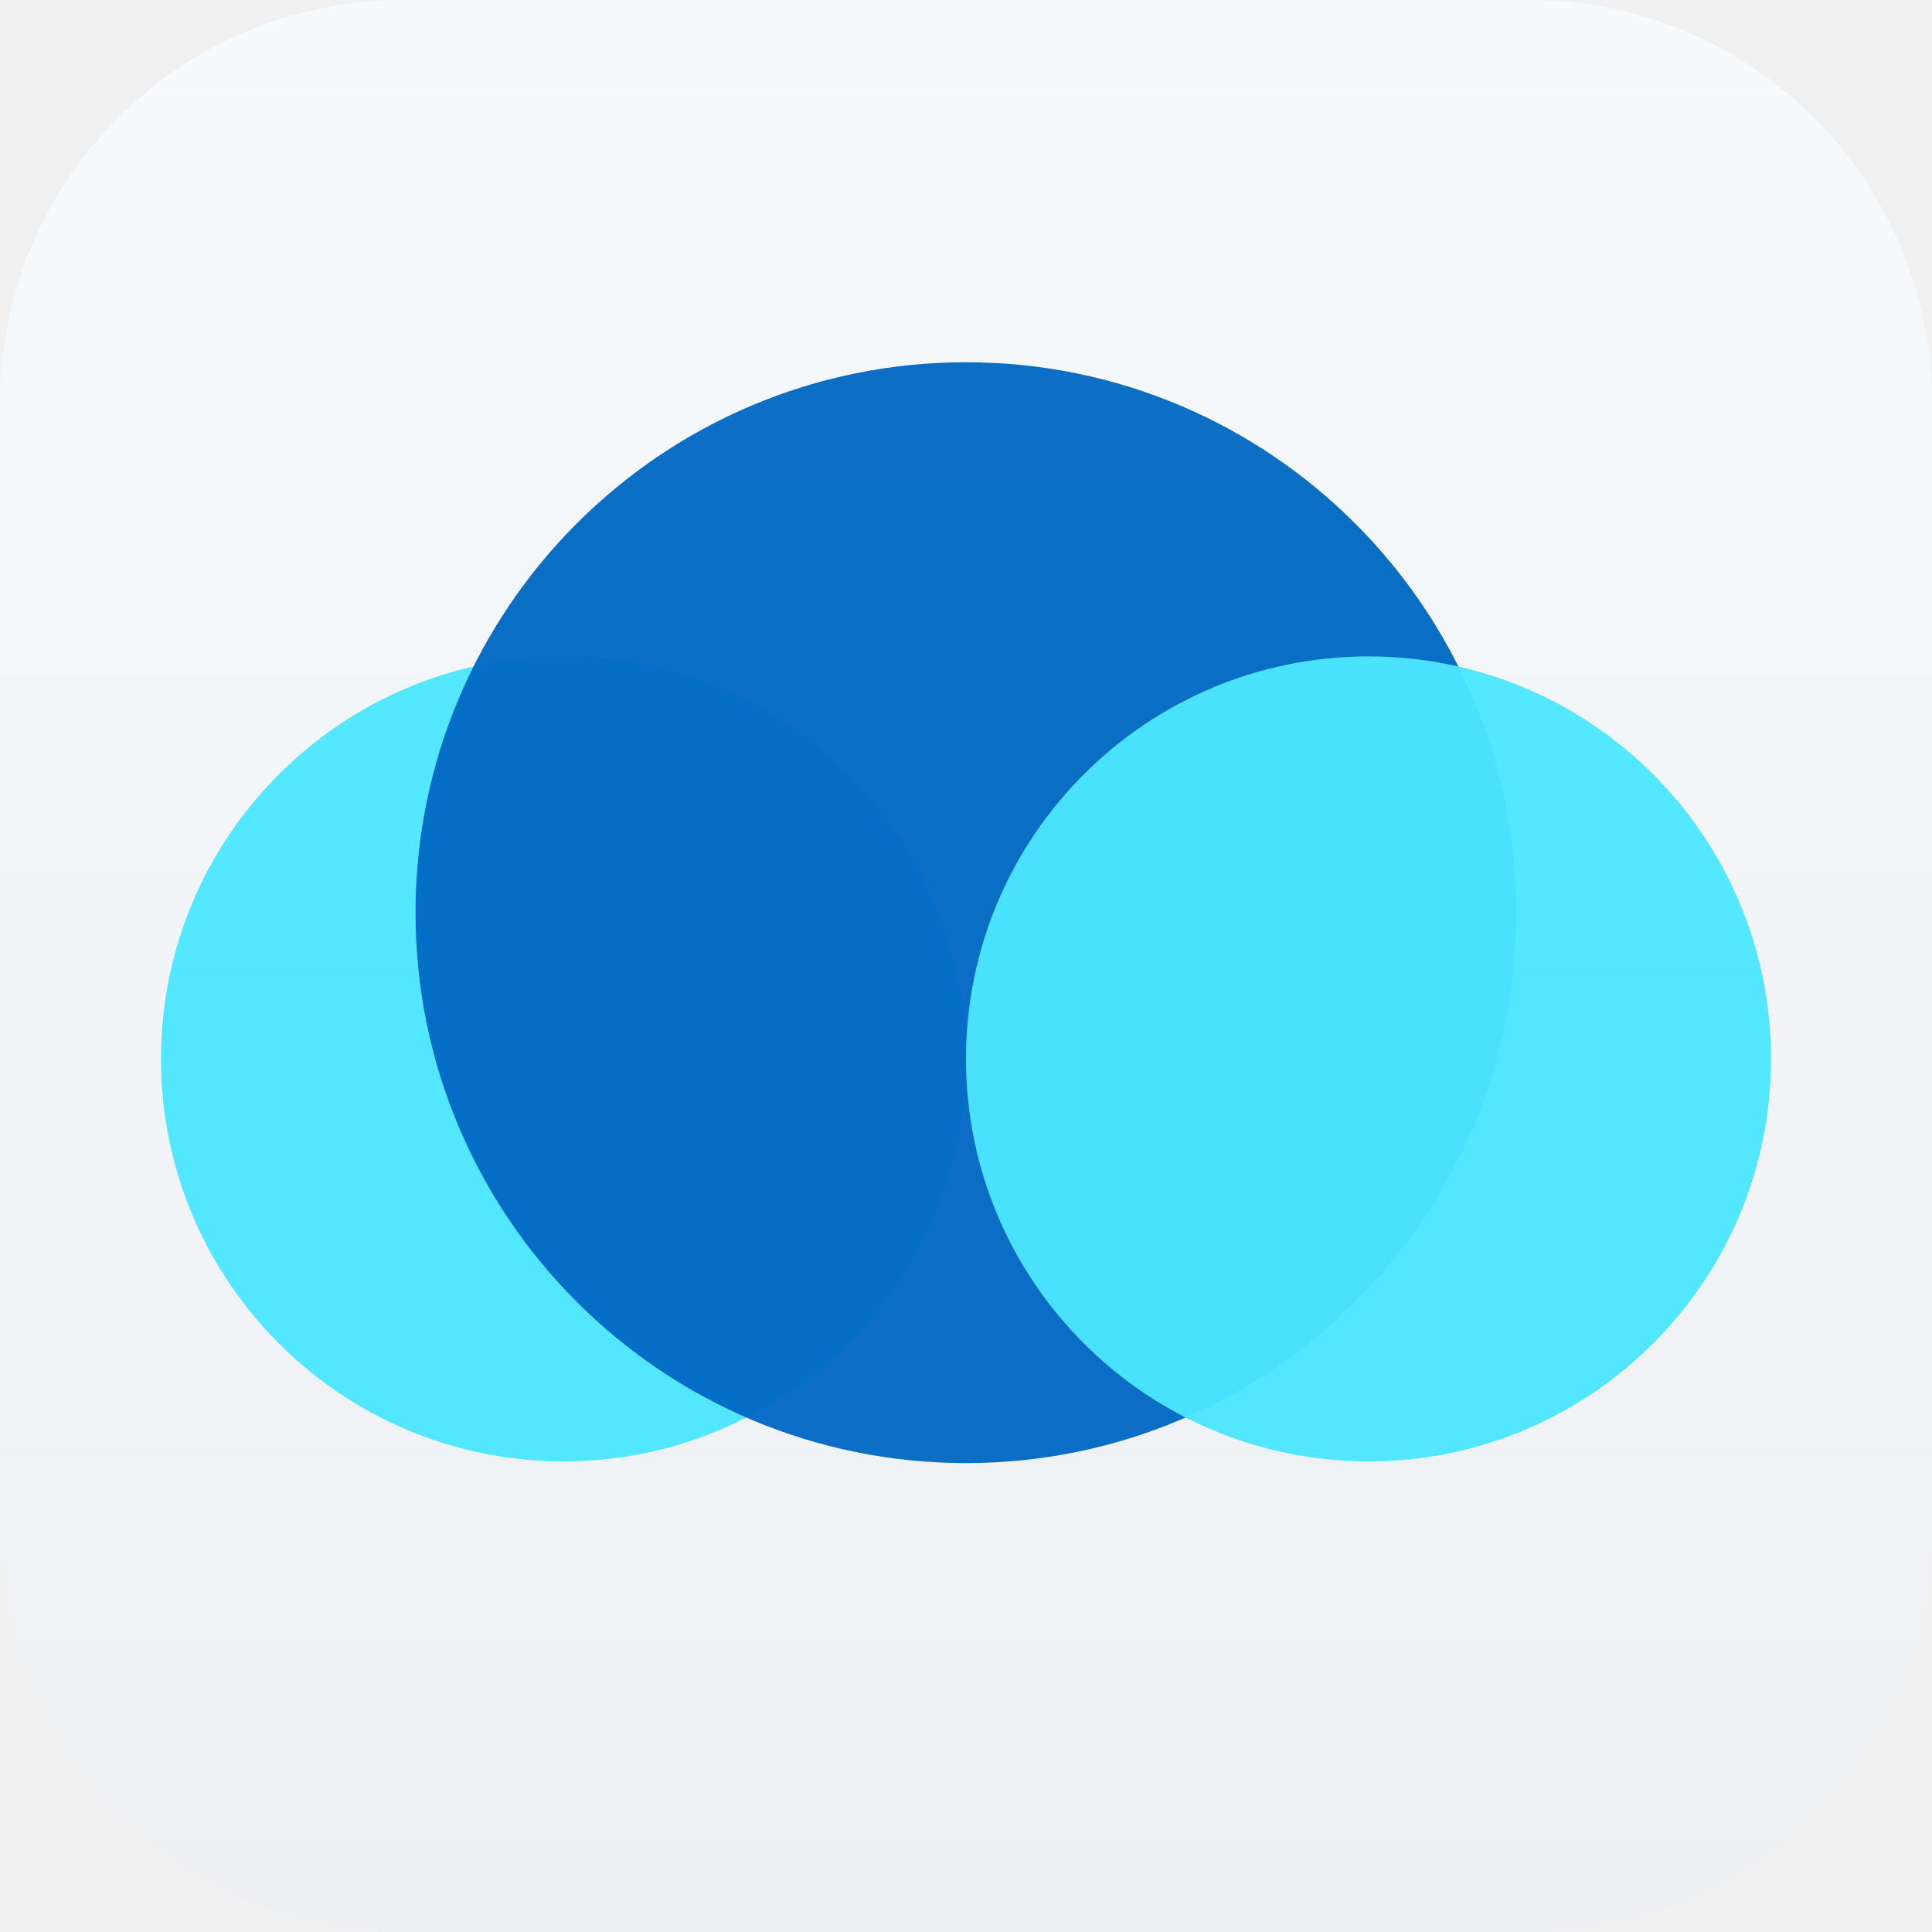
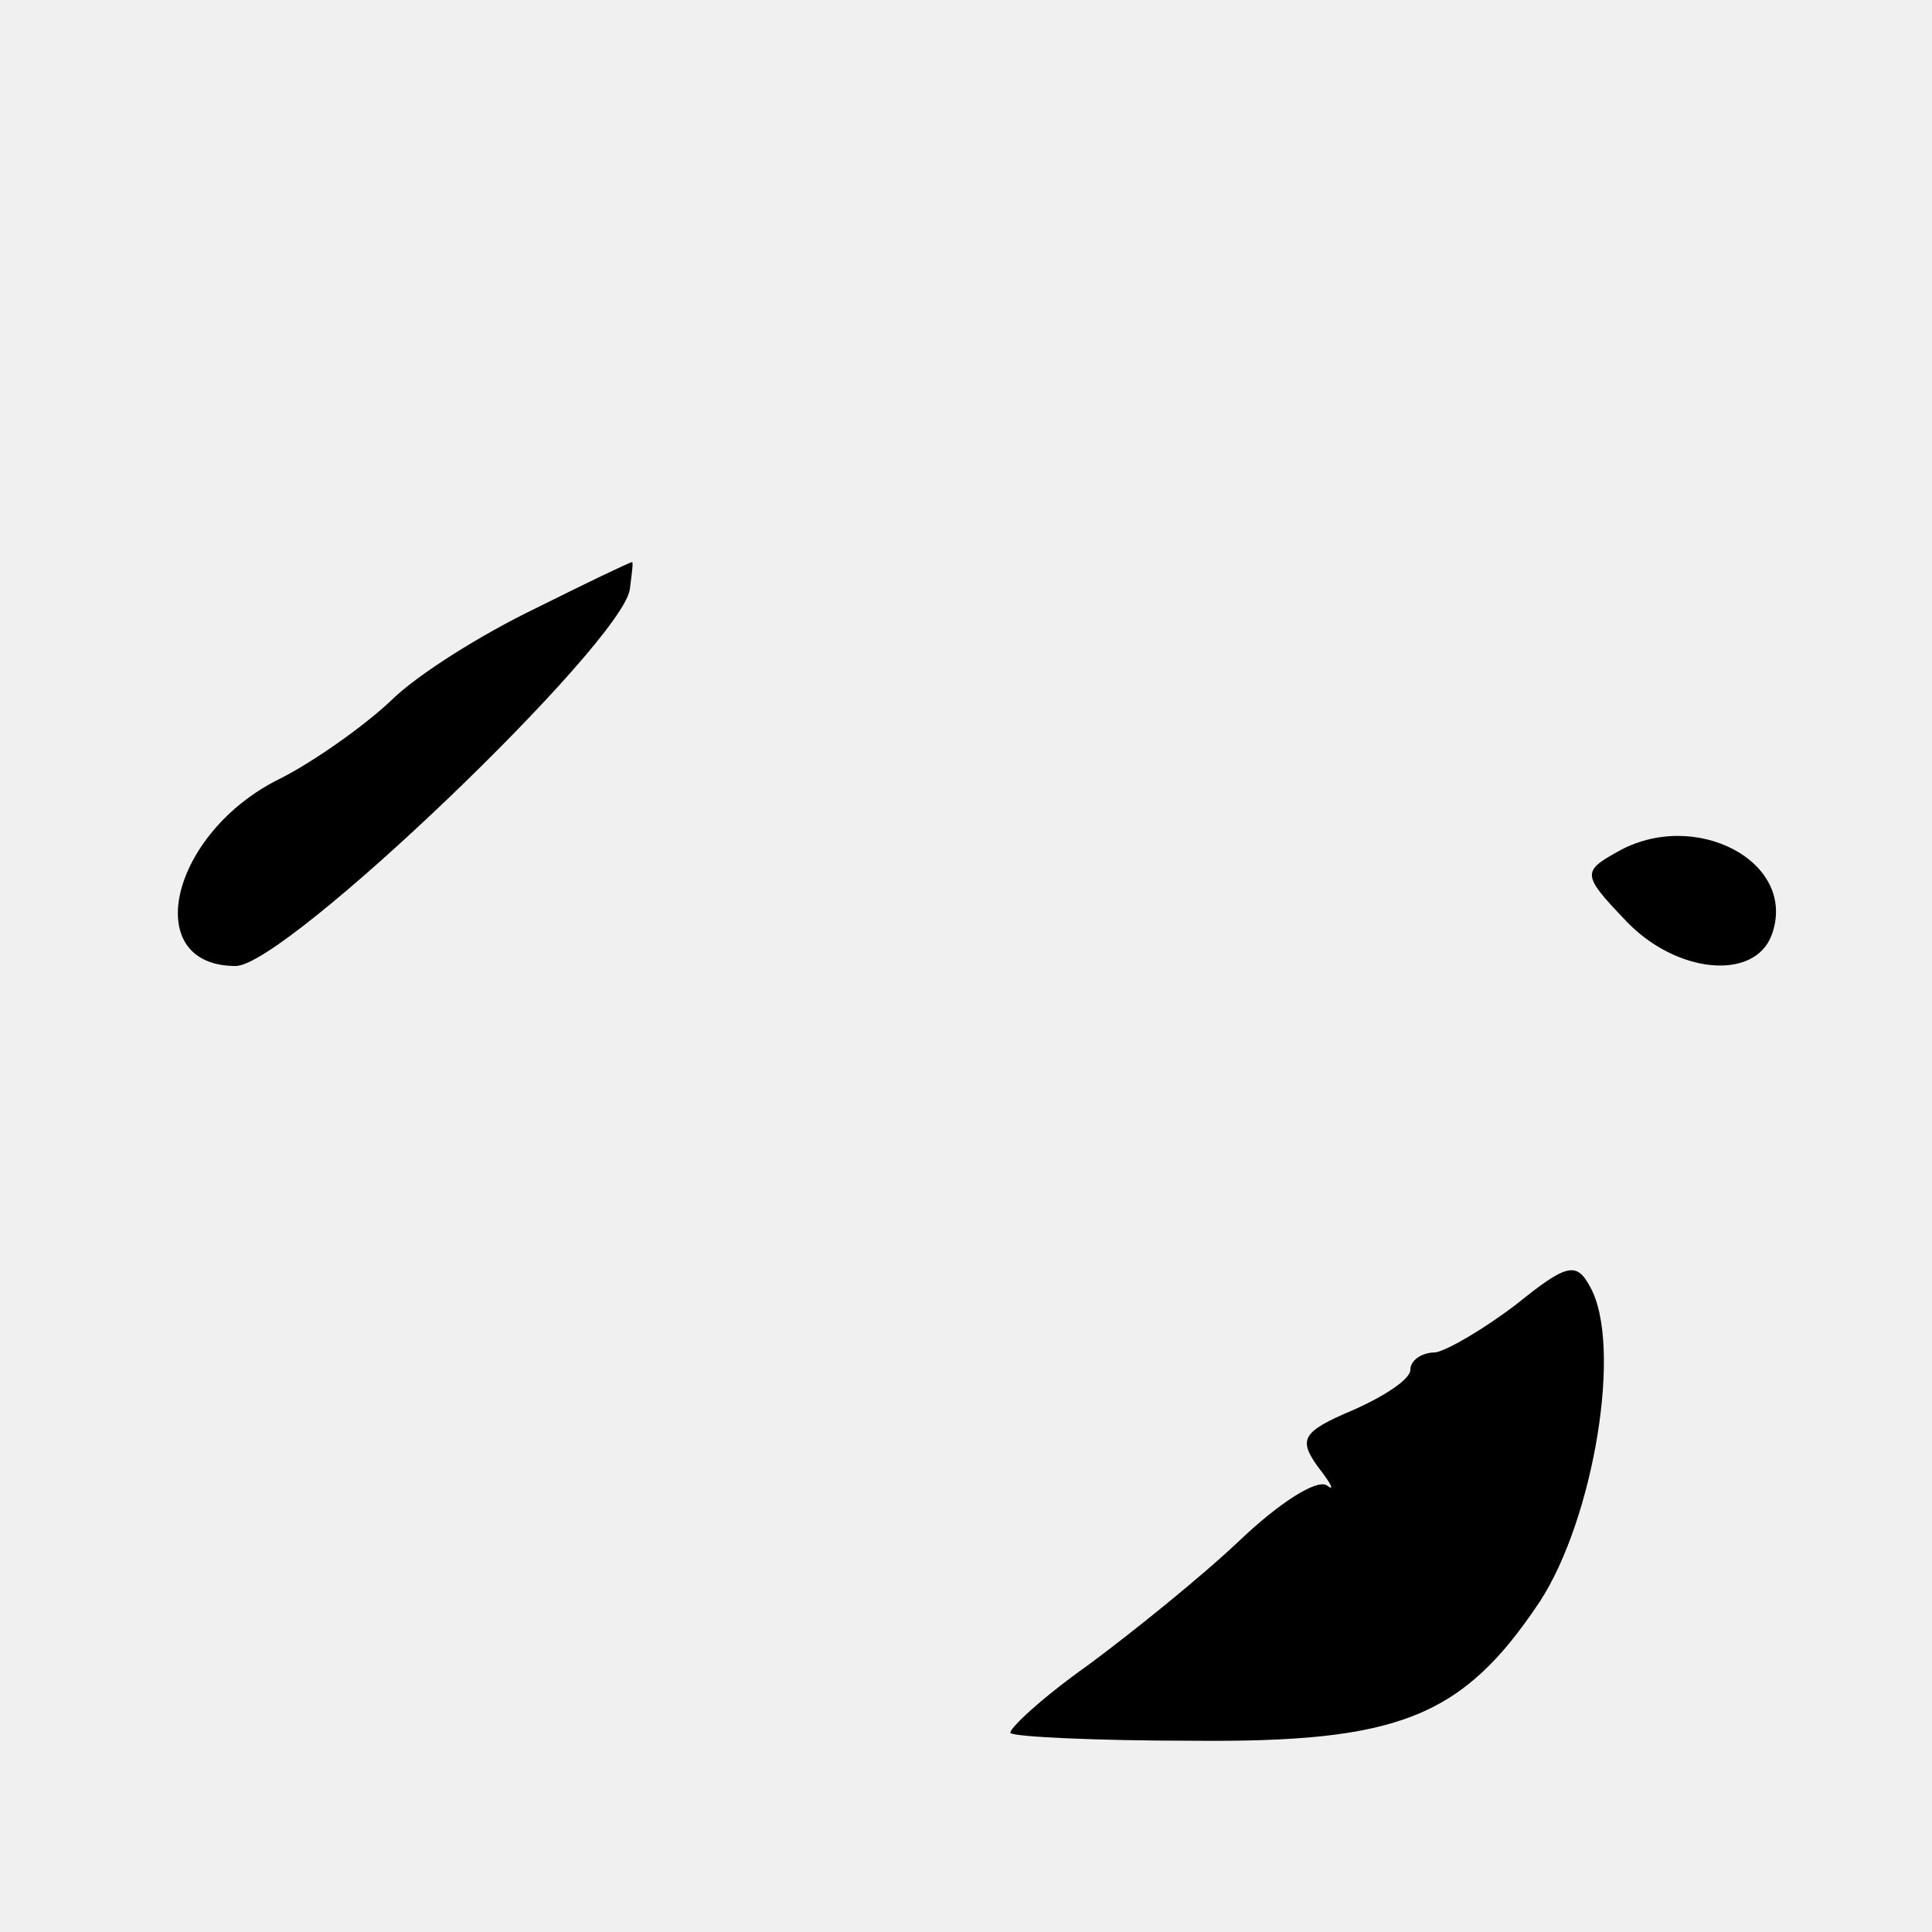
- <svg xmlns="http://www.w3.org/2000/svg" width="24" height="24" viewBox="0 0 24 24" fill="none">
-   <g clip-path="url(#clip0_611_1120)">
-     <rect width="24" height="24" rx="5" fill="url(#paint0_linear_611_1120)" />
-     <path opacity="0.95" d="M7 18.154C9.761 18.154 12 15.915 12 13.154C12 10.392 9.761 8.154 7 8.154C4.239 8.154 2 10.392 2 13.154C2 15.915 4.239 18.154 7 18.154Z" fill="#4CE7FF" />
-     <path opacity="0.95" d="M12 18.175C15.776 18.175 18.837 15.114 18.837 11.338C18.837 7.561 15.776 4.5 12 4.5C8.223 4.5 5.162 7.561 5.162 11.338C5.162 15.114 8.223 18.175 12 18.175Z" fill="#0067C2" />
-     <path opacity="0.95" d="M17 18.154C19.761 18.154 22 15.915 22 13.154C22 10.392 19.761 8.154 17 8.154C14.239 8.154 12 10.392 12 13.154C12 15.915 14.239 18.154 17 18.154Z" fill="#4CE7FF" />
+ <svg xmlns="http://www.w3.org/2000/svg" version="1.0" width="100pt" height="100pt" viewBox="0 0 100 100" preserveAspectRatio="xMidYMid meet">
+   <g transform="translate(0,100) scale(0.1,-0.1)" fill="#000000" stroke="none">
+     <path d="M277 685 c-27 -13 -61 -34 -75 -48 -15 -14 -41 -32 -57 -40 -57 -28 -73 -97 -23 -97 26 0 200 167 204 195 1 8 2 15 1 14 -1 0 -24 -11 -50 -24z" />
+     <path d="M837 559 c-18 -10 -18 -12 4 -35 26 -28 67 -32 76 -8 14 38 -40 66 -80 43z" />
+     <path d="M785 325 c-17 -13 -36 -24 -42 -25 -7 0 -13 -4 -13 -9 0 -5 -14 -14 -30 -21 -26 -11 -28 -15 -18 -29 7 -9 9 -13 5 -10 -5 4 -25 -9 -45 -28 -20 -19 -56 -48 -79 -65 -24 -17 -41 -33 -40 -35 2 -2 45 -4 94 -4 107 -1 140 12 180 72 28 43 43 133 26 163 -7 13 -12 12 -38 -9z" />
  </g>
-   <defs>
-     <linearGradient id="paint0_linear_611_1120" x1="12" y1="1.74621e-09" x2="12" y2="24" gradientUnits="userSpaceOnUse">
-       <stop stop-color="#F7FAFC" />
-       <stop offset="1" stop-color="#EDEFF2" />
-     </linearGradient>
-     <clipPath id="clip0_611_1120">
-       <rect width="24" height="24" fill="white" />
-     </clipPath>
-   </defs>
</svg>
